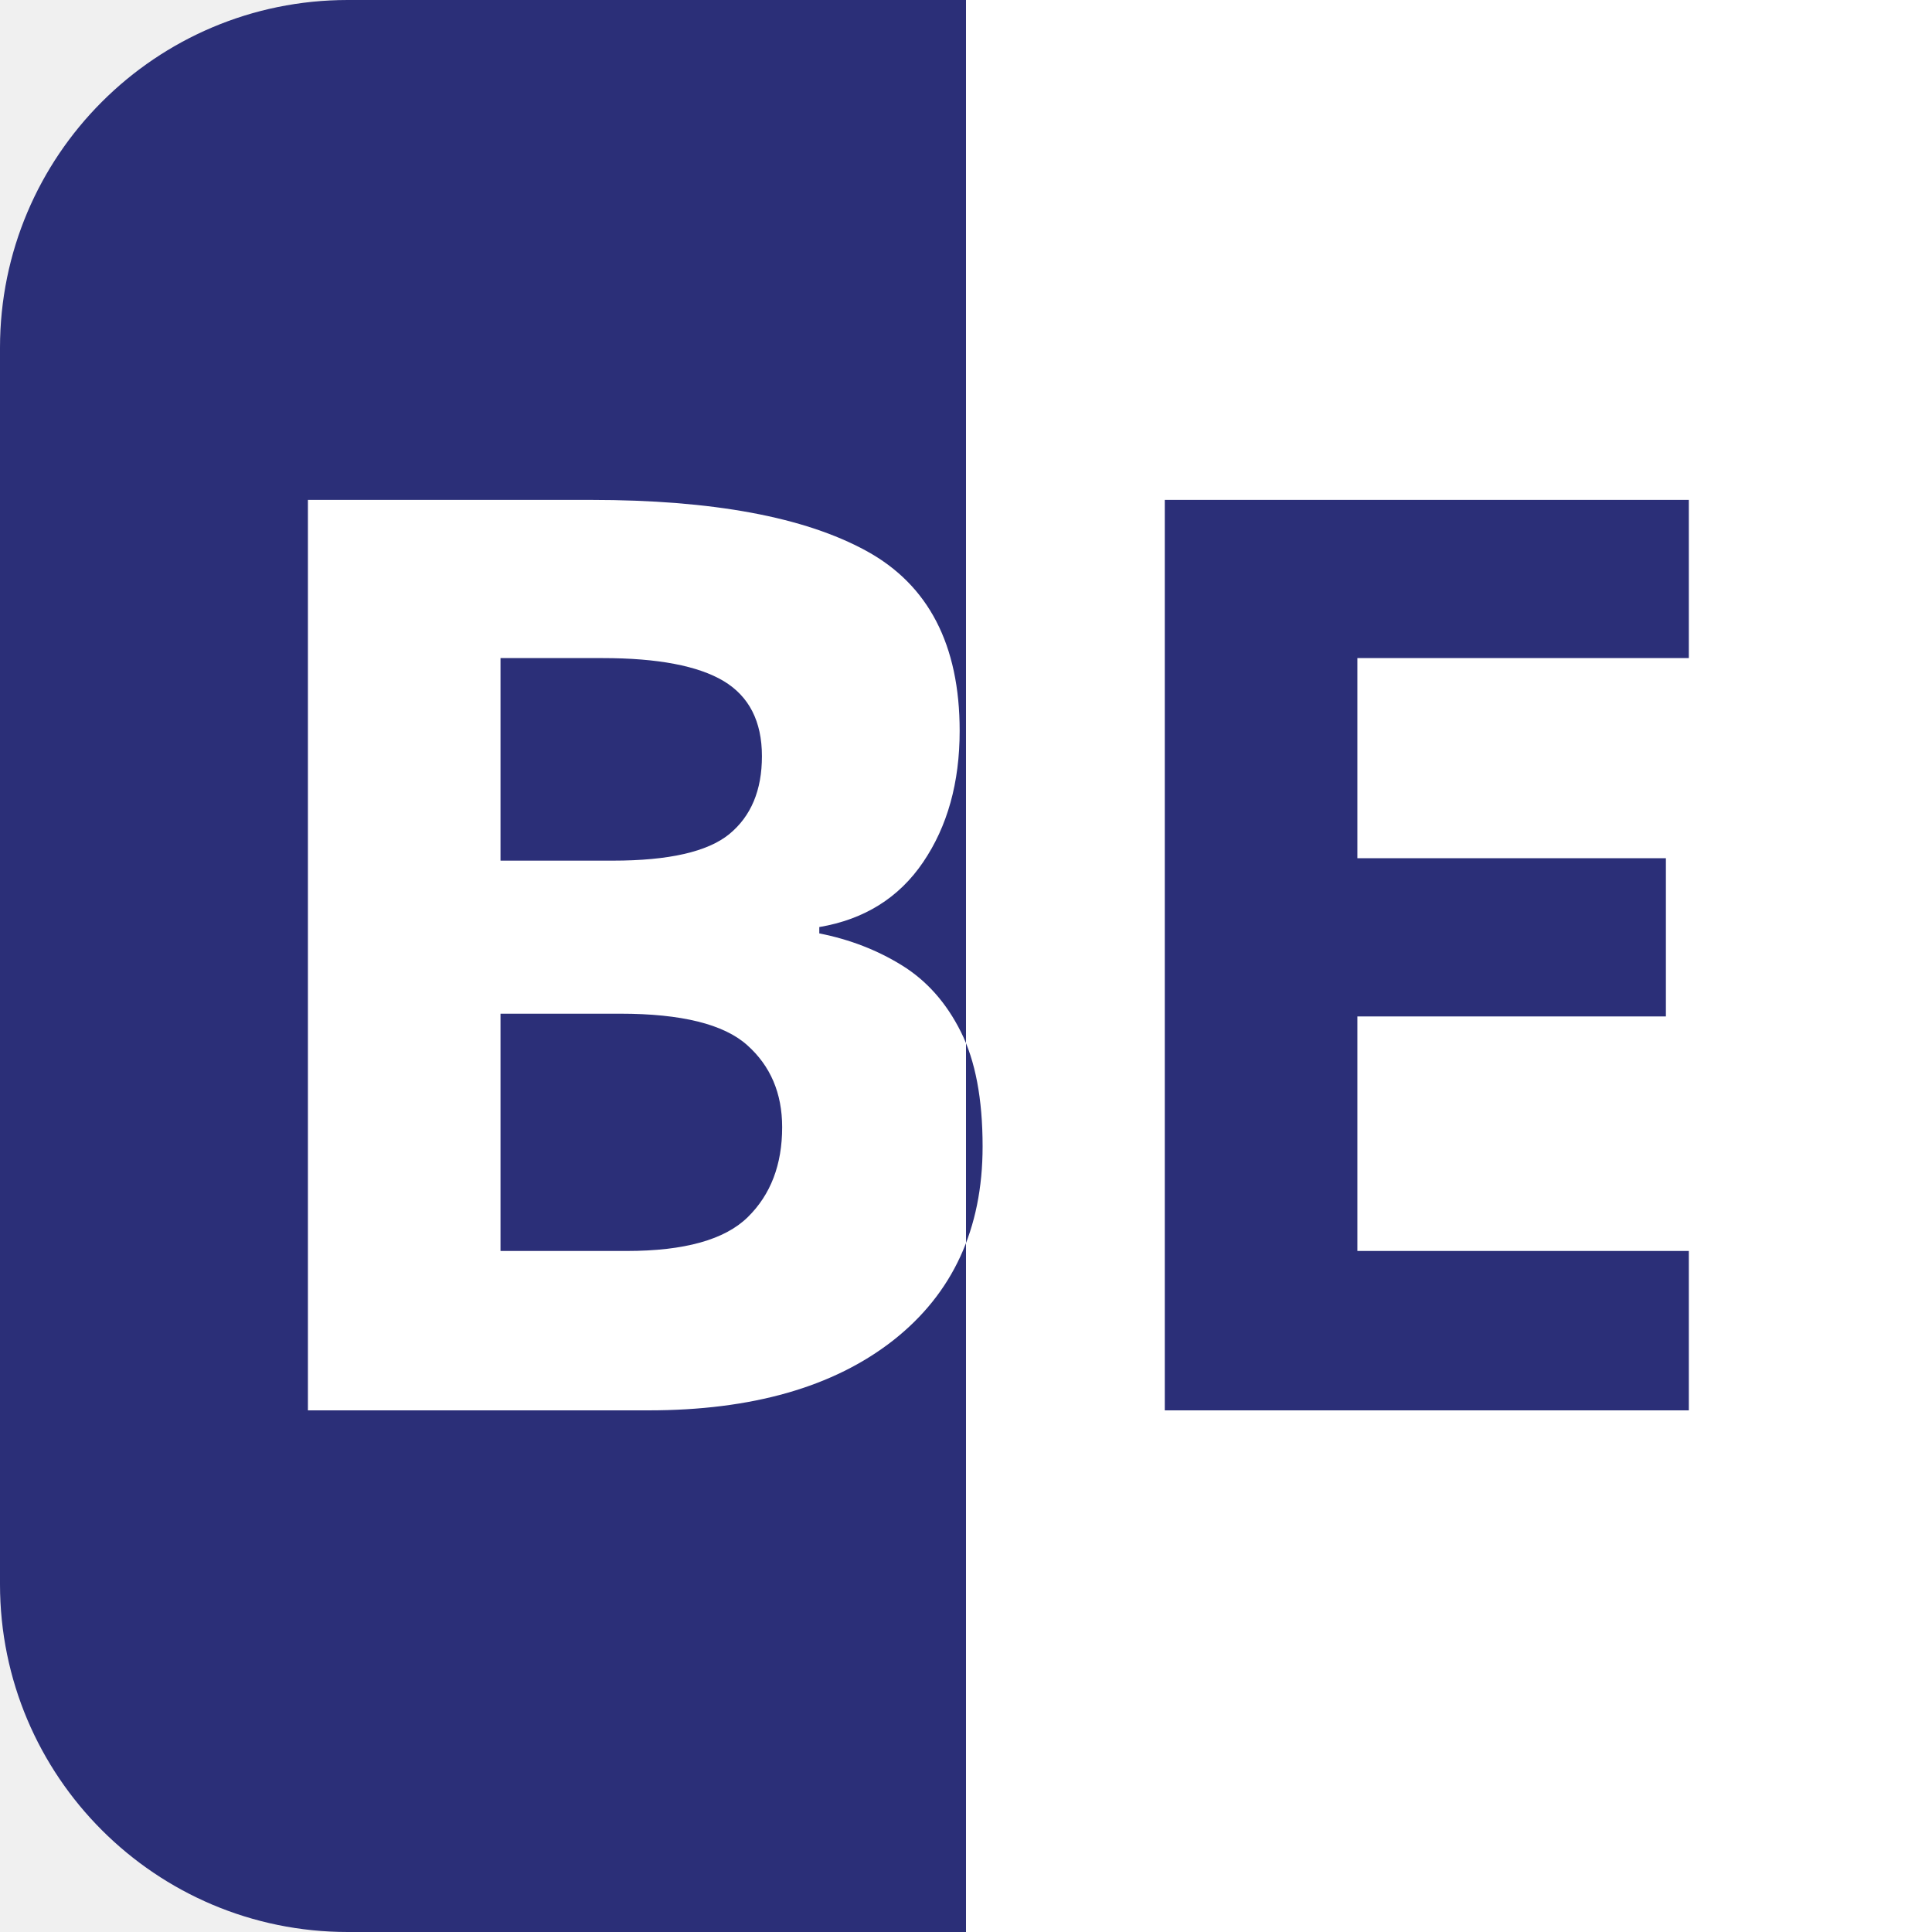
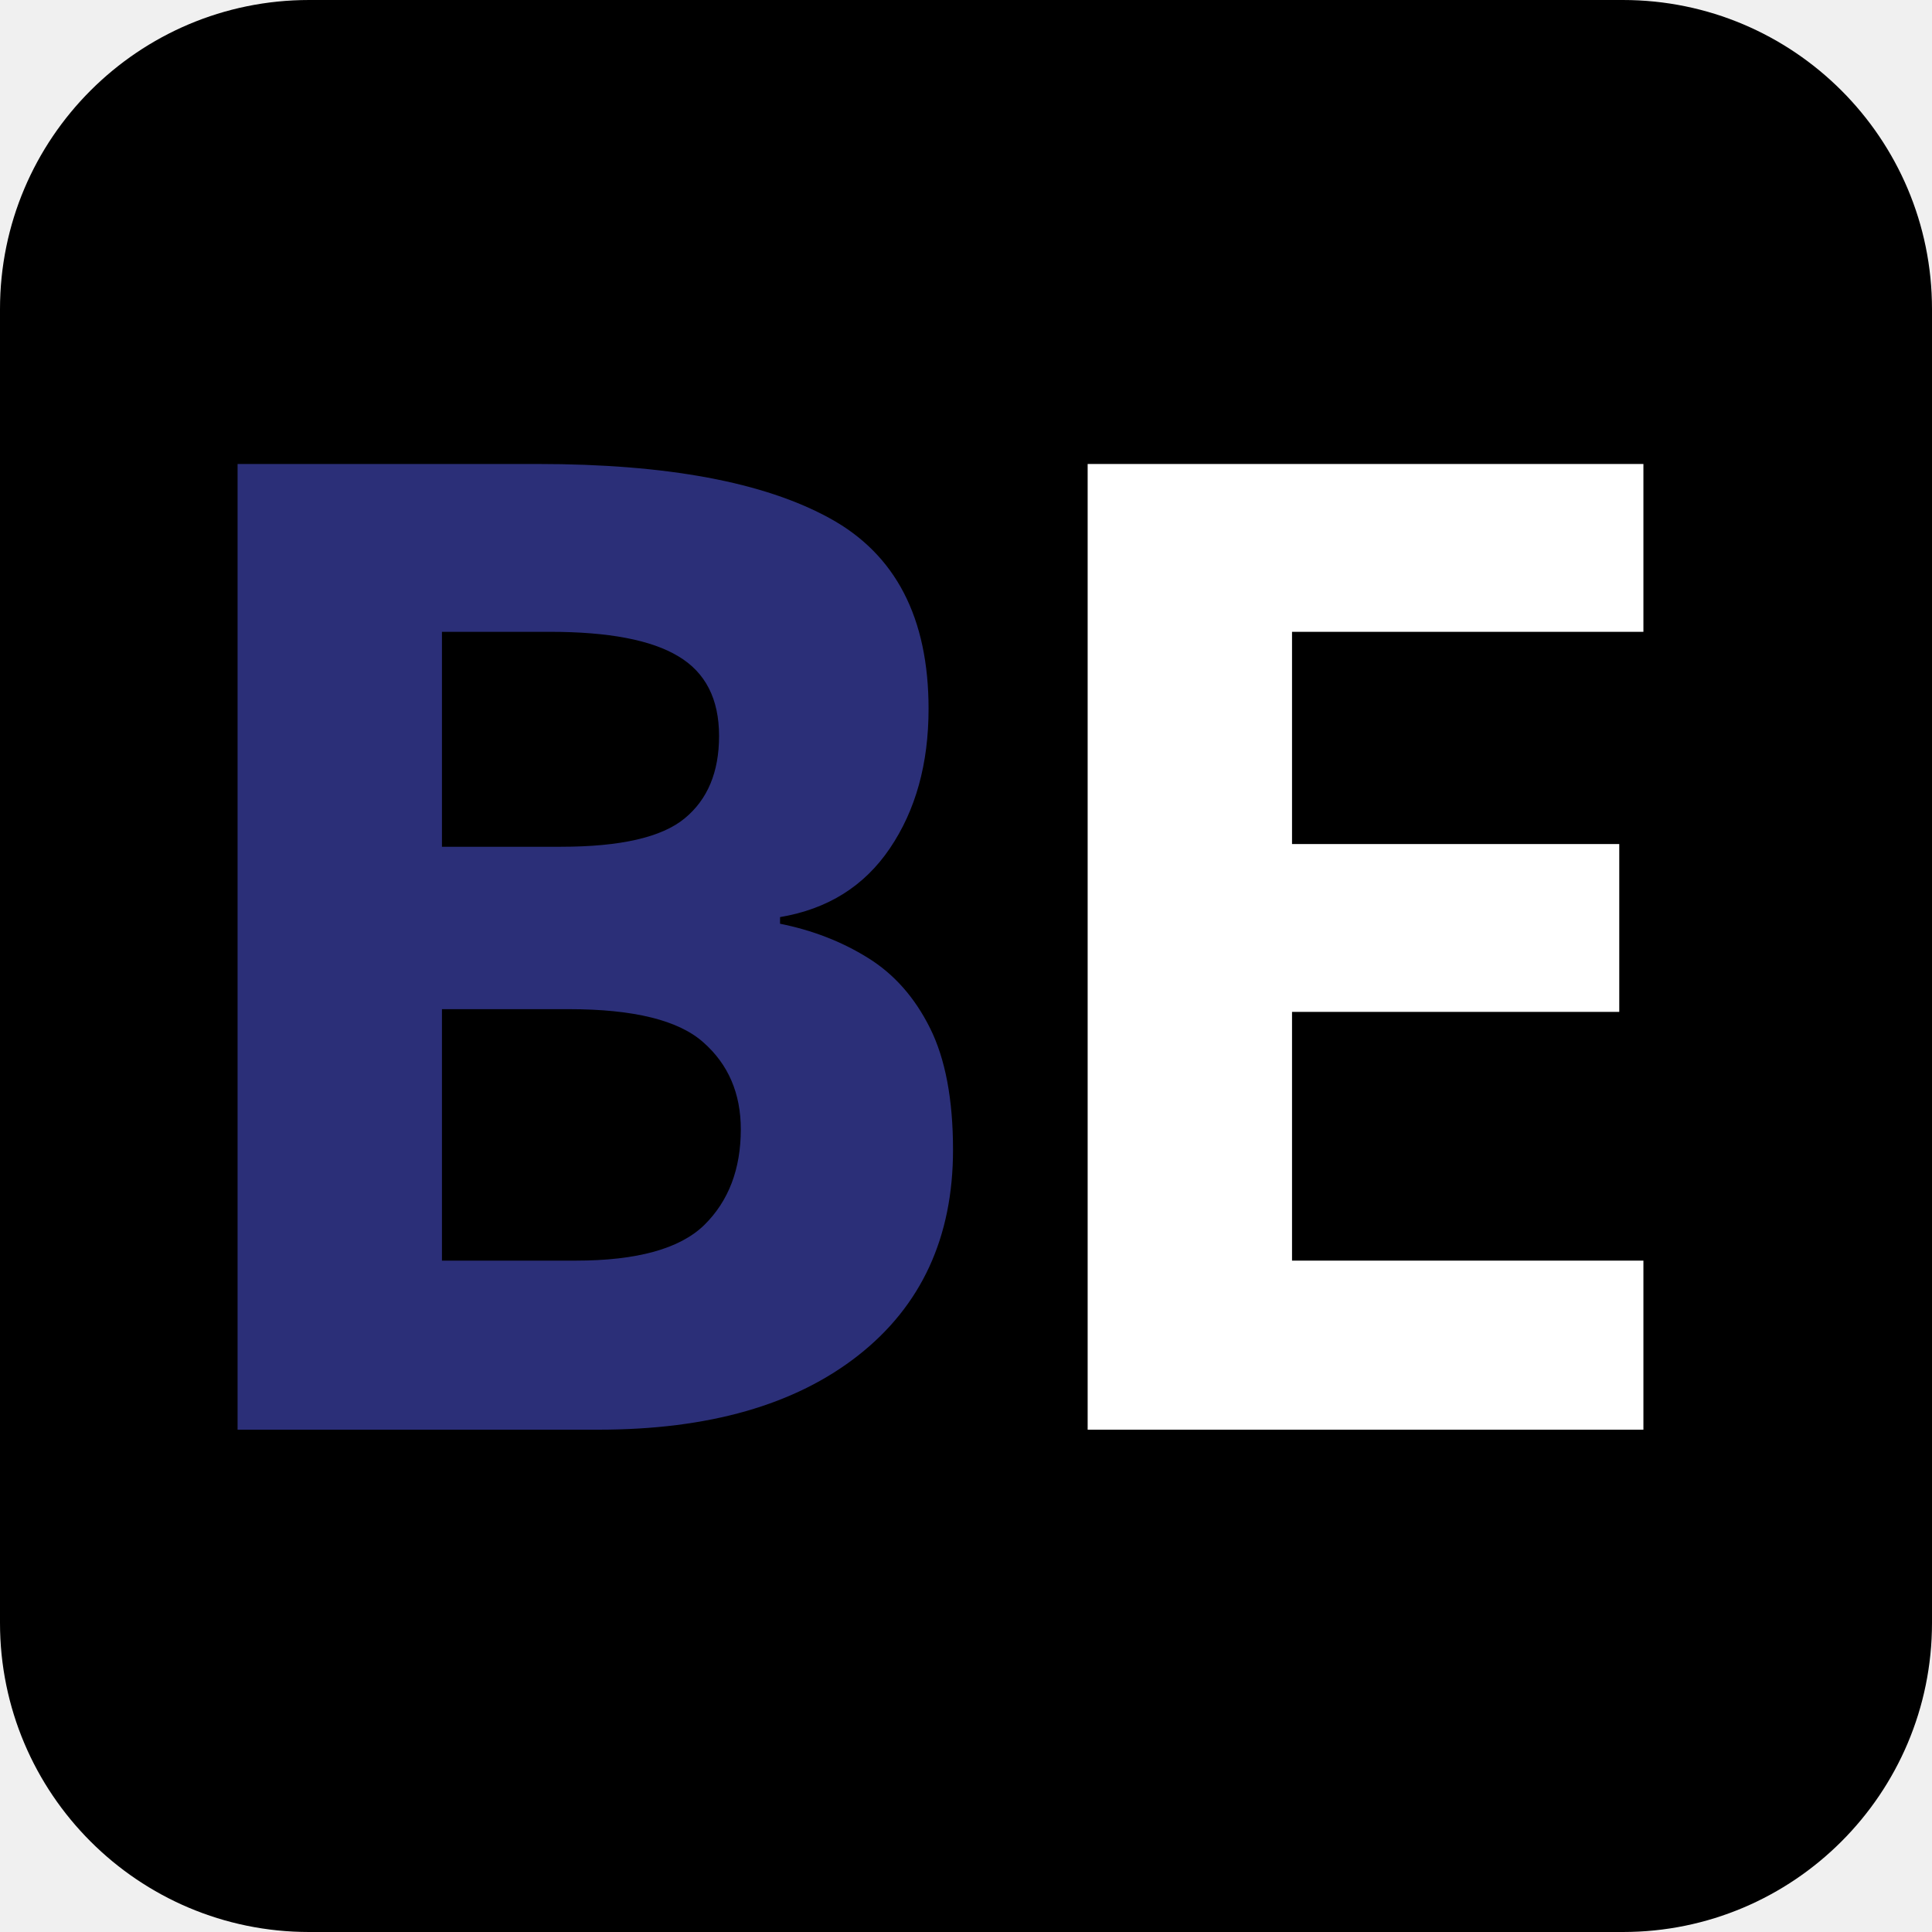
<svg xmlns="http://www.w3.org/2000/svg" viewBox="0 0 100 100">
-   <defs>
-     <clipPath id="left-clip">
-       <rect width="50" height="100" />
-     </clipPath>
-     <clipPath id="right-clip">
-       <rect x="50" width="50" height="100" />
-     </clipPath>
-   </defs>
-   <rect width="100" height="100" rx="18" fill="#2b2f78" />
-   <rect x="50" width="50" height="100" fill="#ffffff" />
-   <rect x="50" width="50" height="100" rx="0" fill="#ffffff" clip-path="url(#right-clip)" />
-   <rect width="100" height="100" rx="18" fill="none" />
-   <text x="10" y="73" font-family="Arial Black, Impact, sans-serif" font-weight="900" font-size="66" fill="#ffffff" clip-path="url(#left-clip)">BE</text>
-   <text x="10" y="73" font-family="Arial Black, Impact, sans-serif" font-weight="900" font-size="66" fill="#2b2f78" clip-path="url(#right-clip)">BE</text>
+   <rect width="100" height="100" rx="16" fill="#000000" />
+   <text x="6" y="74" font-family="Arial Black, Impact, sans-serif" font-weight="900" font-size="70" fill="#2b2f78">B</text>
+   <text x="50" y="74" font-family="Arial Black, Impact, sans-serif" font-weight="900" font-size="70" fill="#ffffff">E</text>
</svg>
